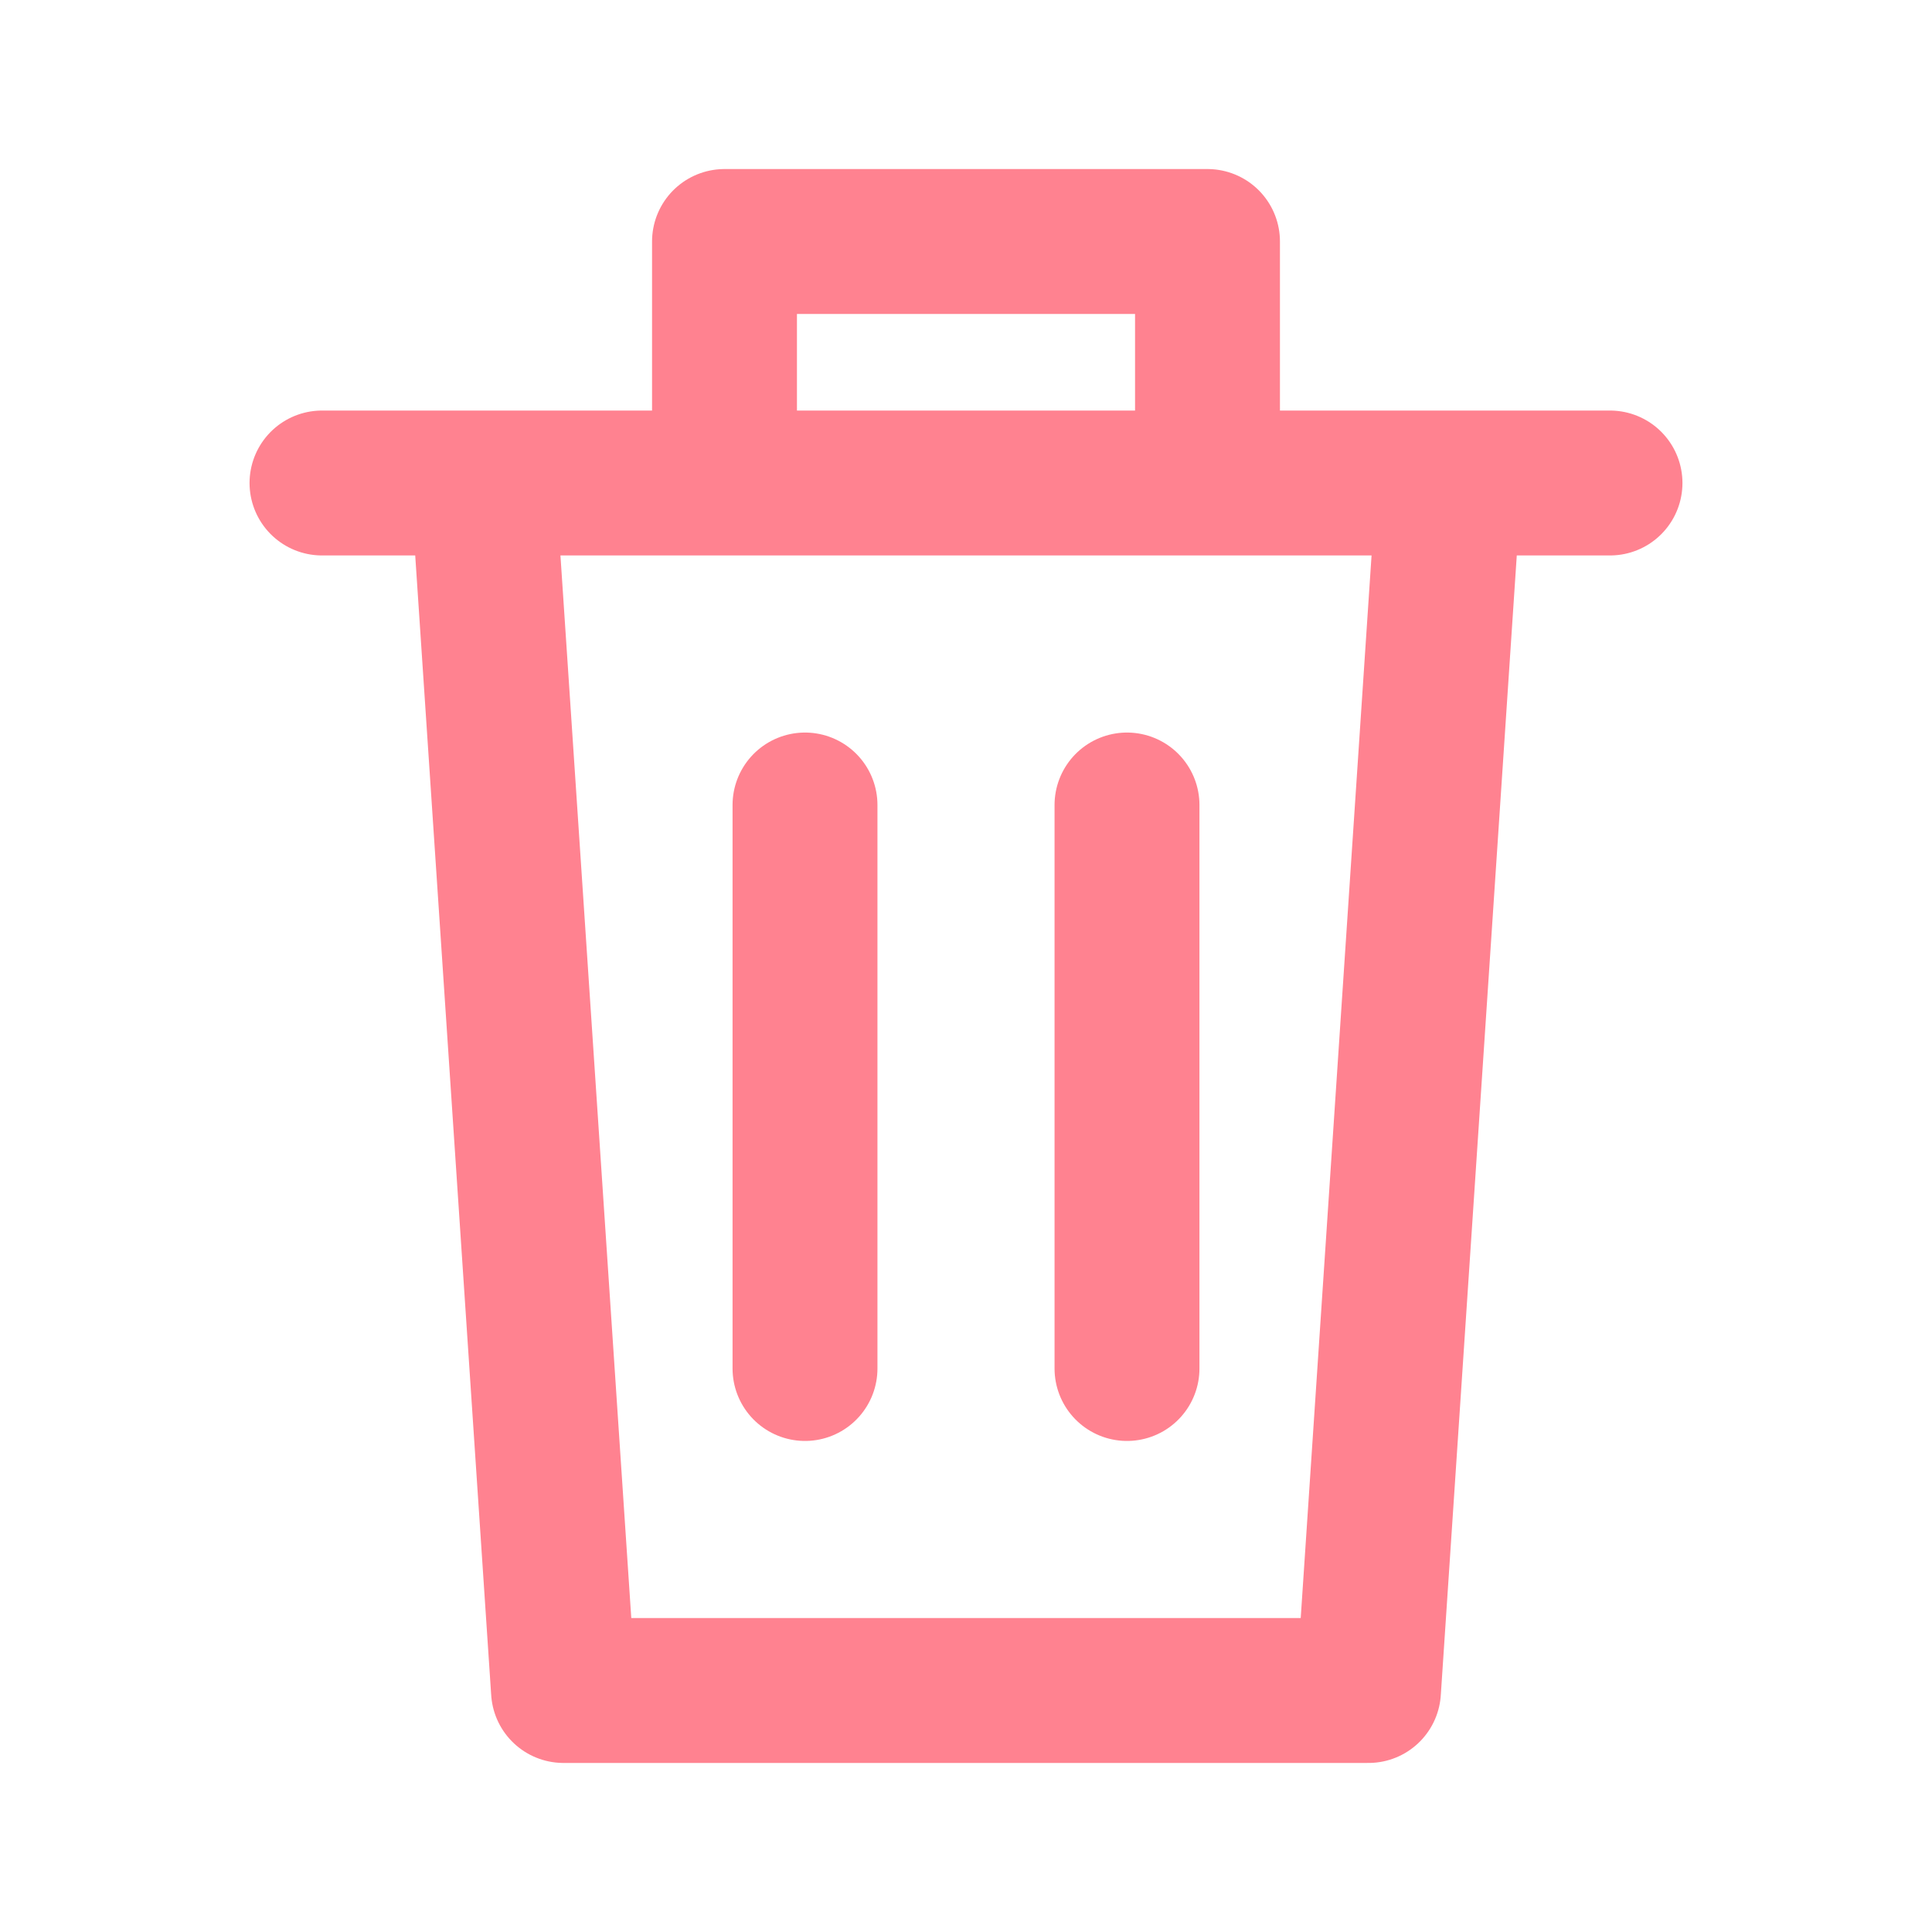
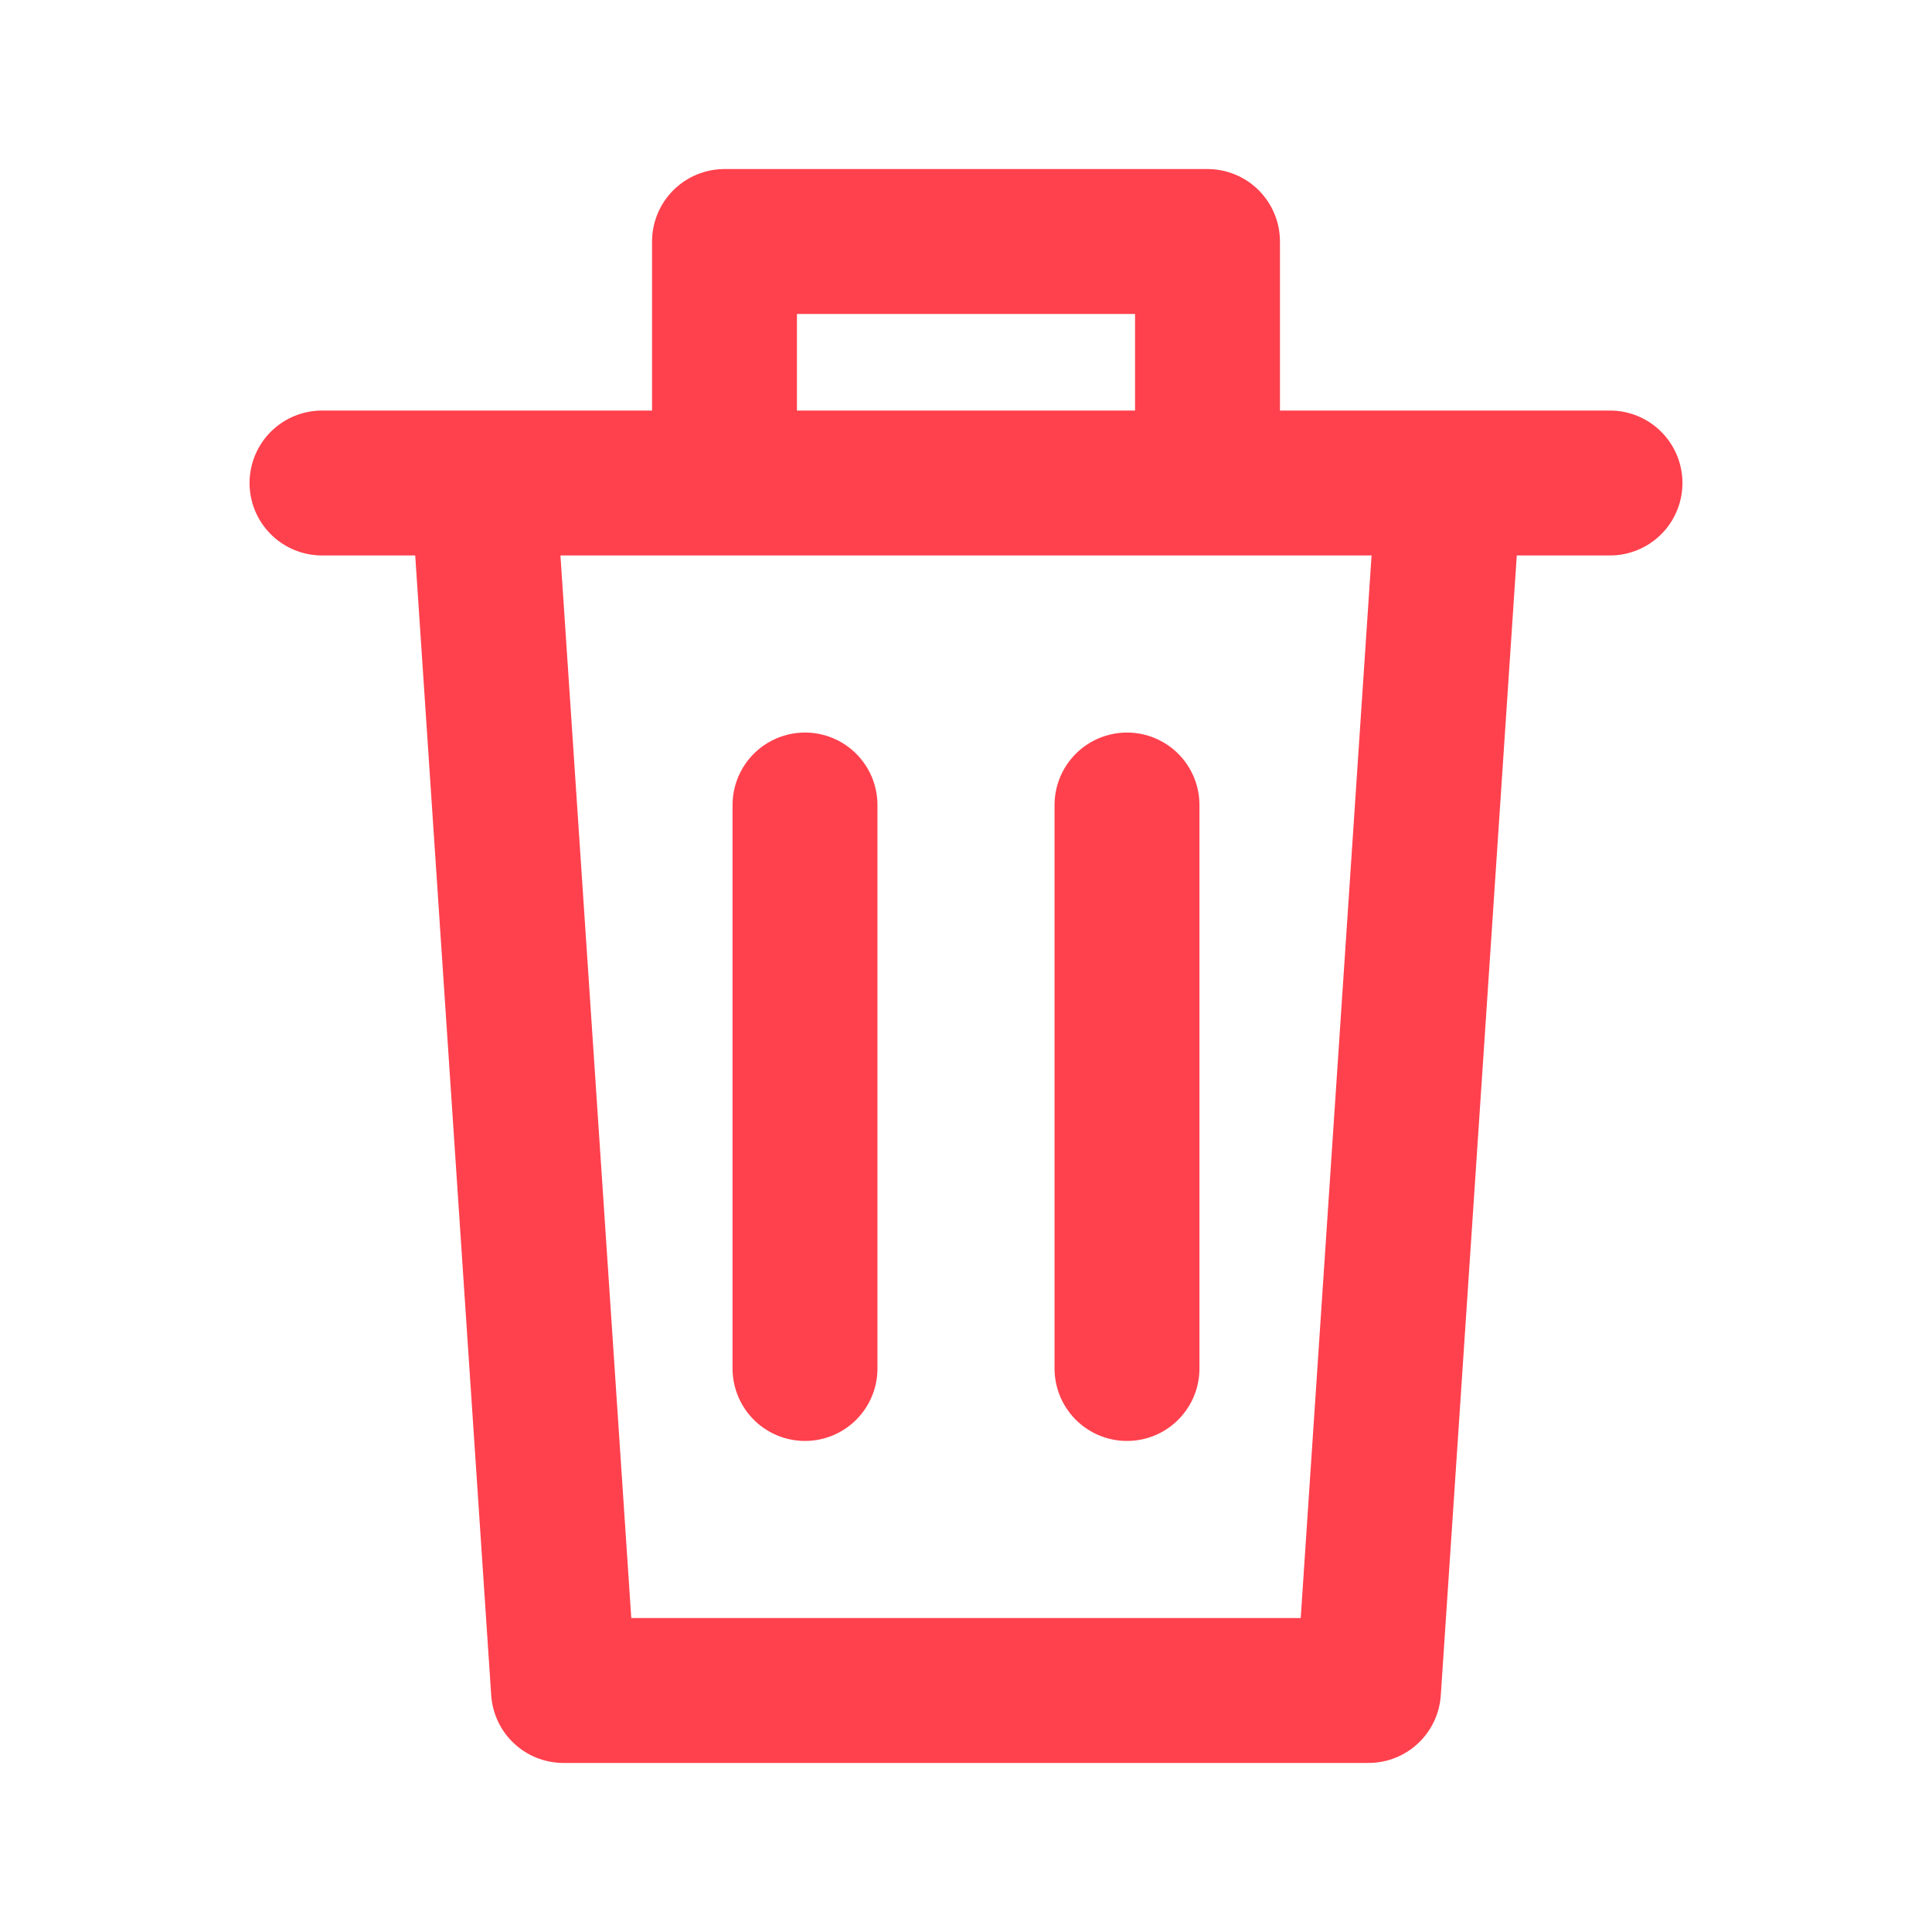
- <svg xmlns="http://www.w3.org/2000/svg" width="24" height="24" viewBox="0 0 24 24" fill="none" stroke="#FF8290" stroke-width="1.8" stroke-linecap="round" stroke-linejoin="round">
+ <svg xmlns="http://www.w3.org/2000/svg" width="24" height="24" viewBox="0 0 24 24" fill="none" stroke="#FF414D" stroke-width="1.8" stroke-linecap="round" stroke-linejoin="round">
  <path d="M4 6H20M9 6V3H15V6M6 6L7 21H17L18 6M10 10V17M14 10V17" />
</svg>
